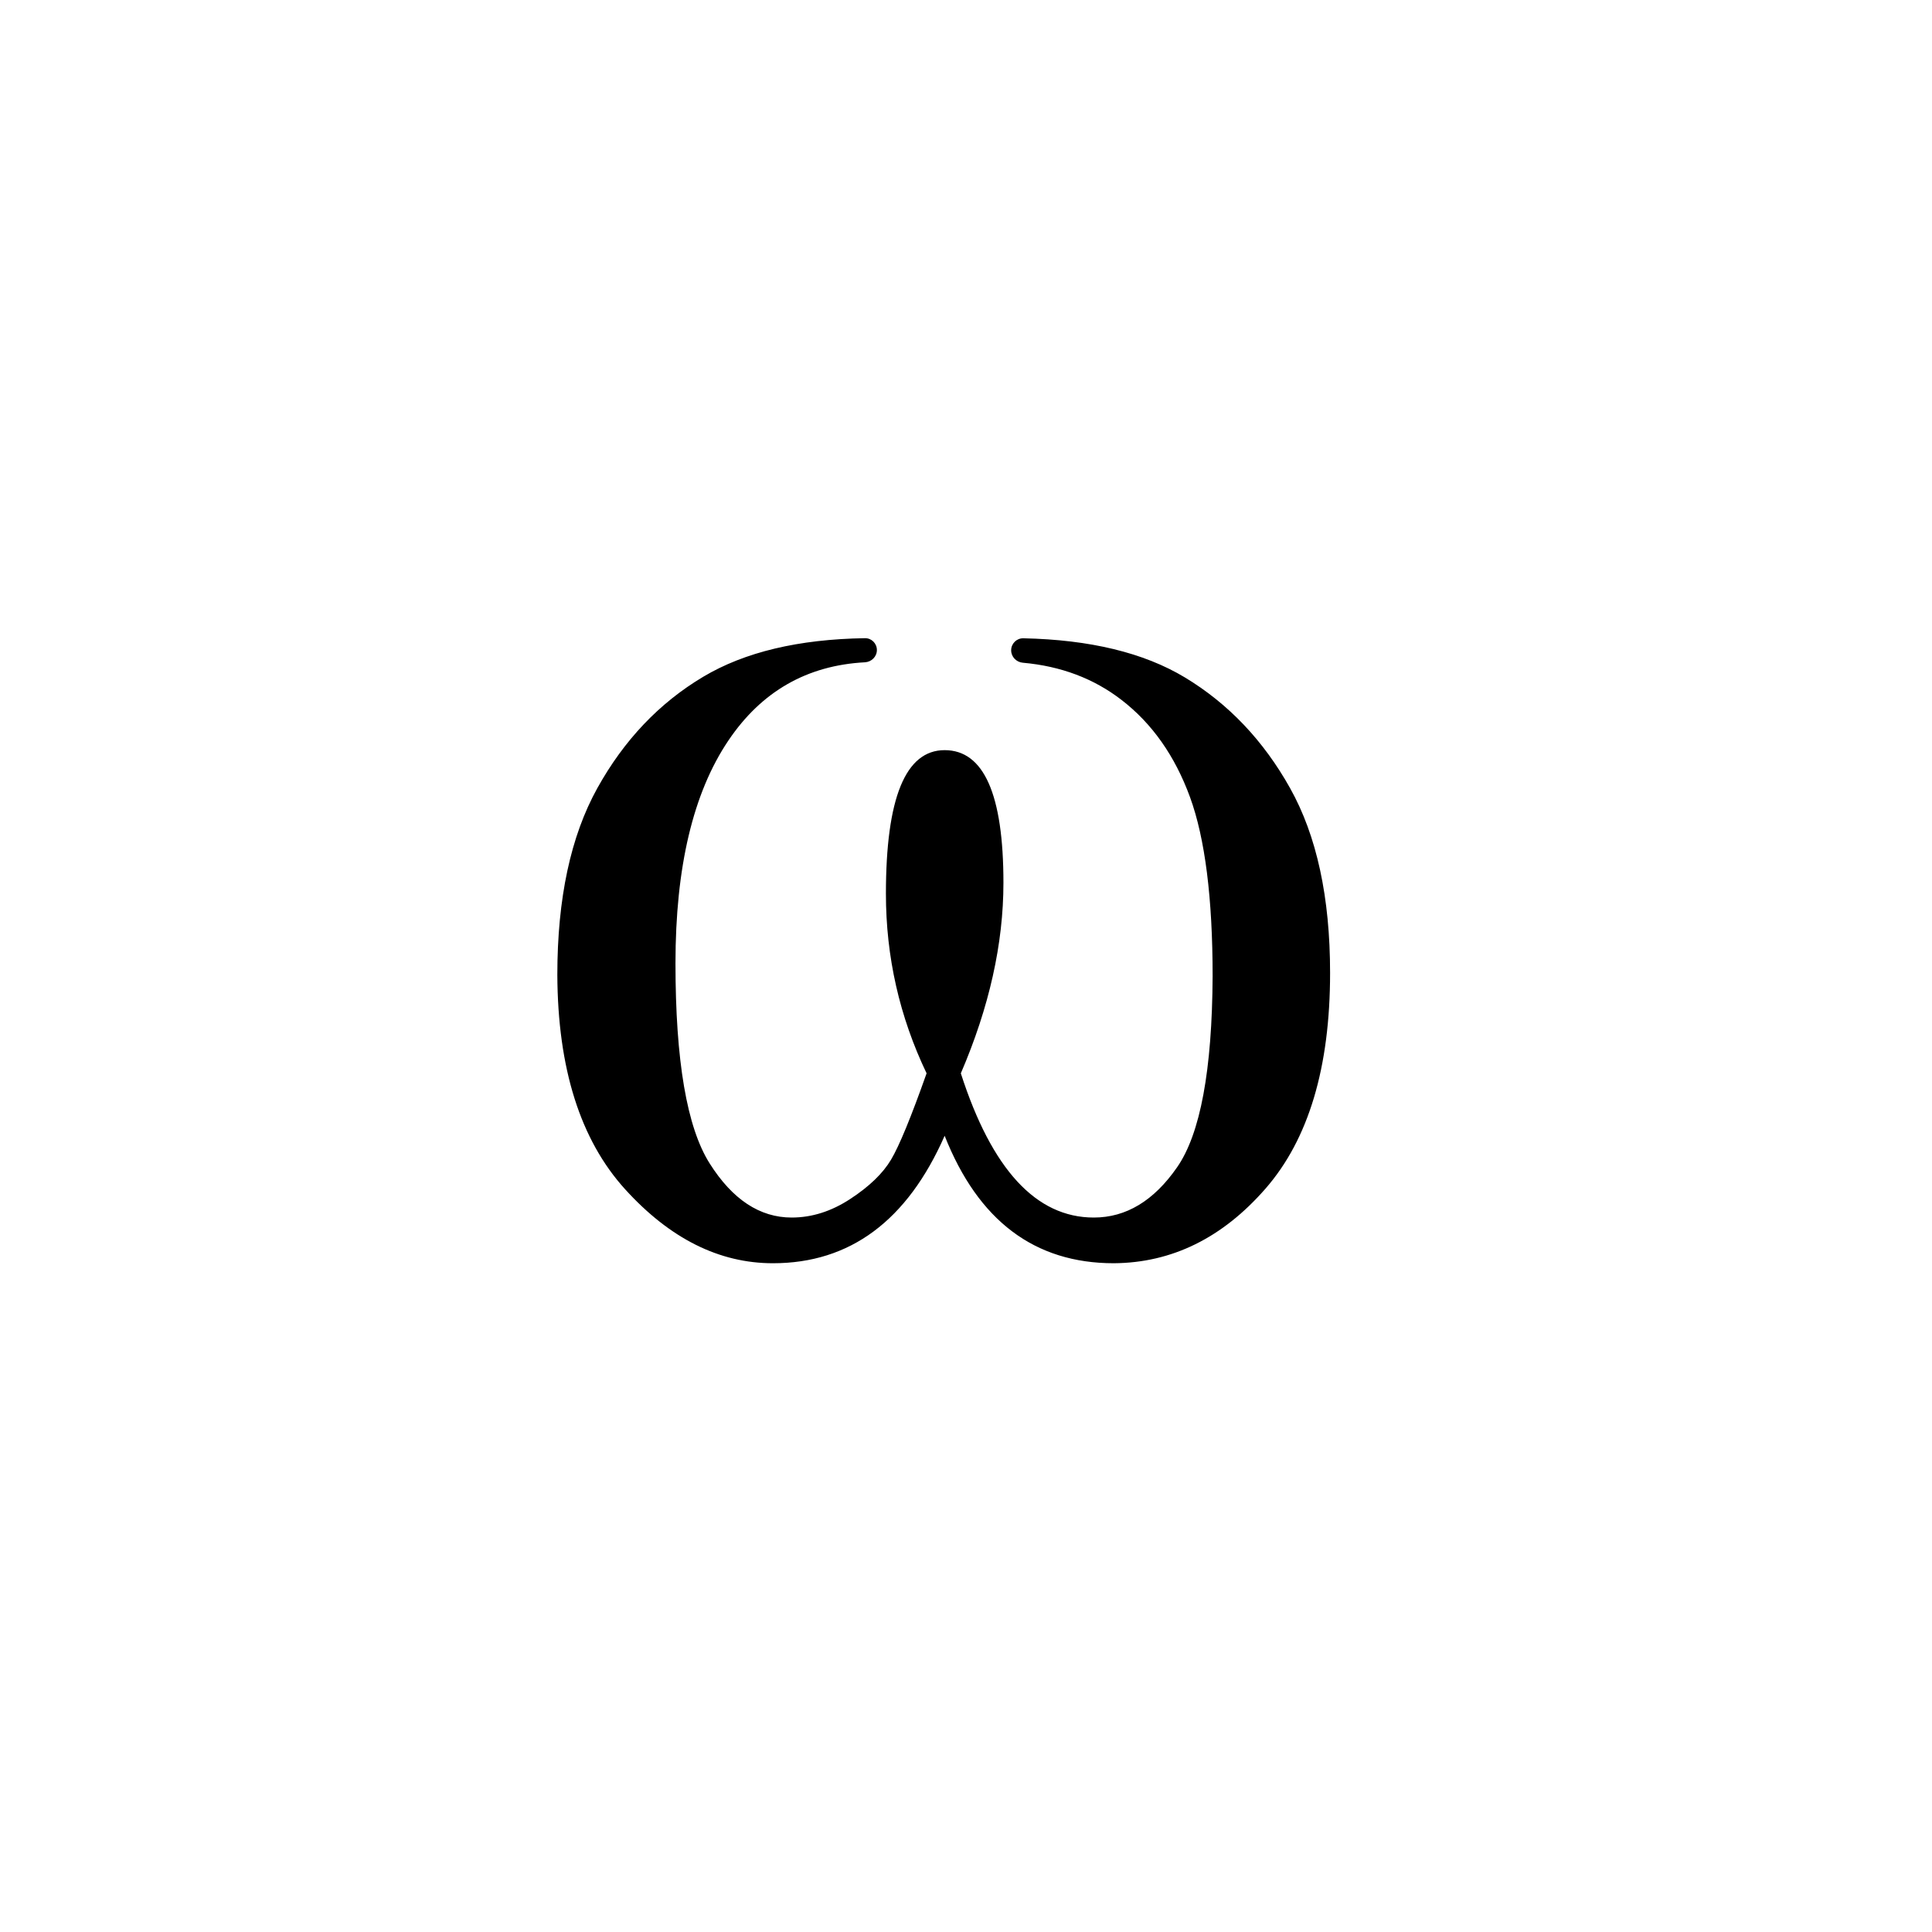
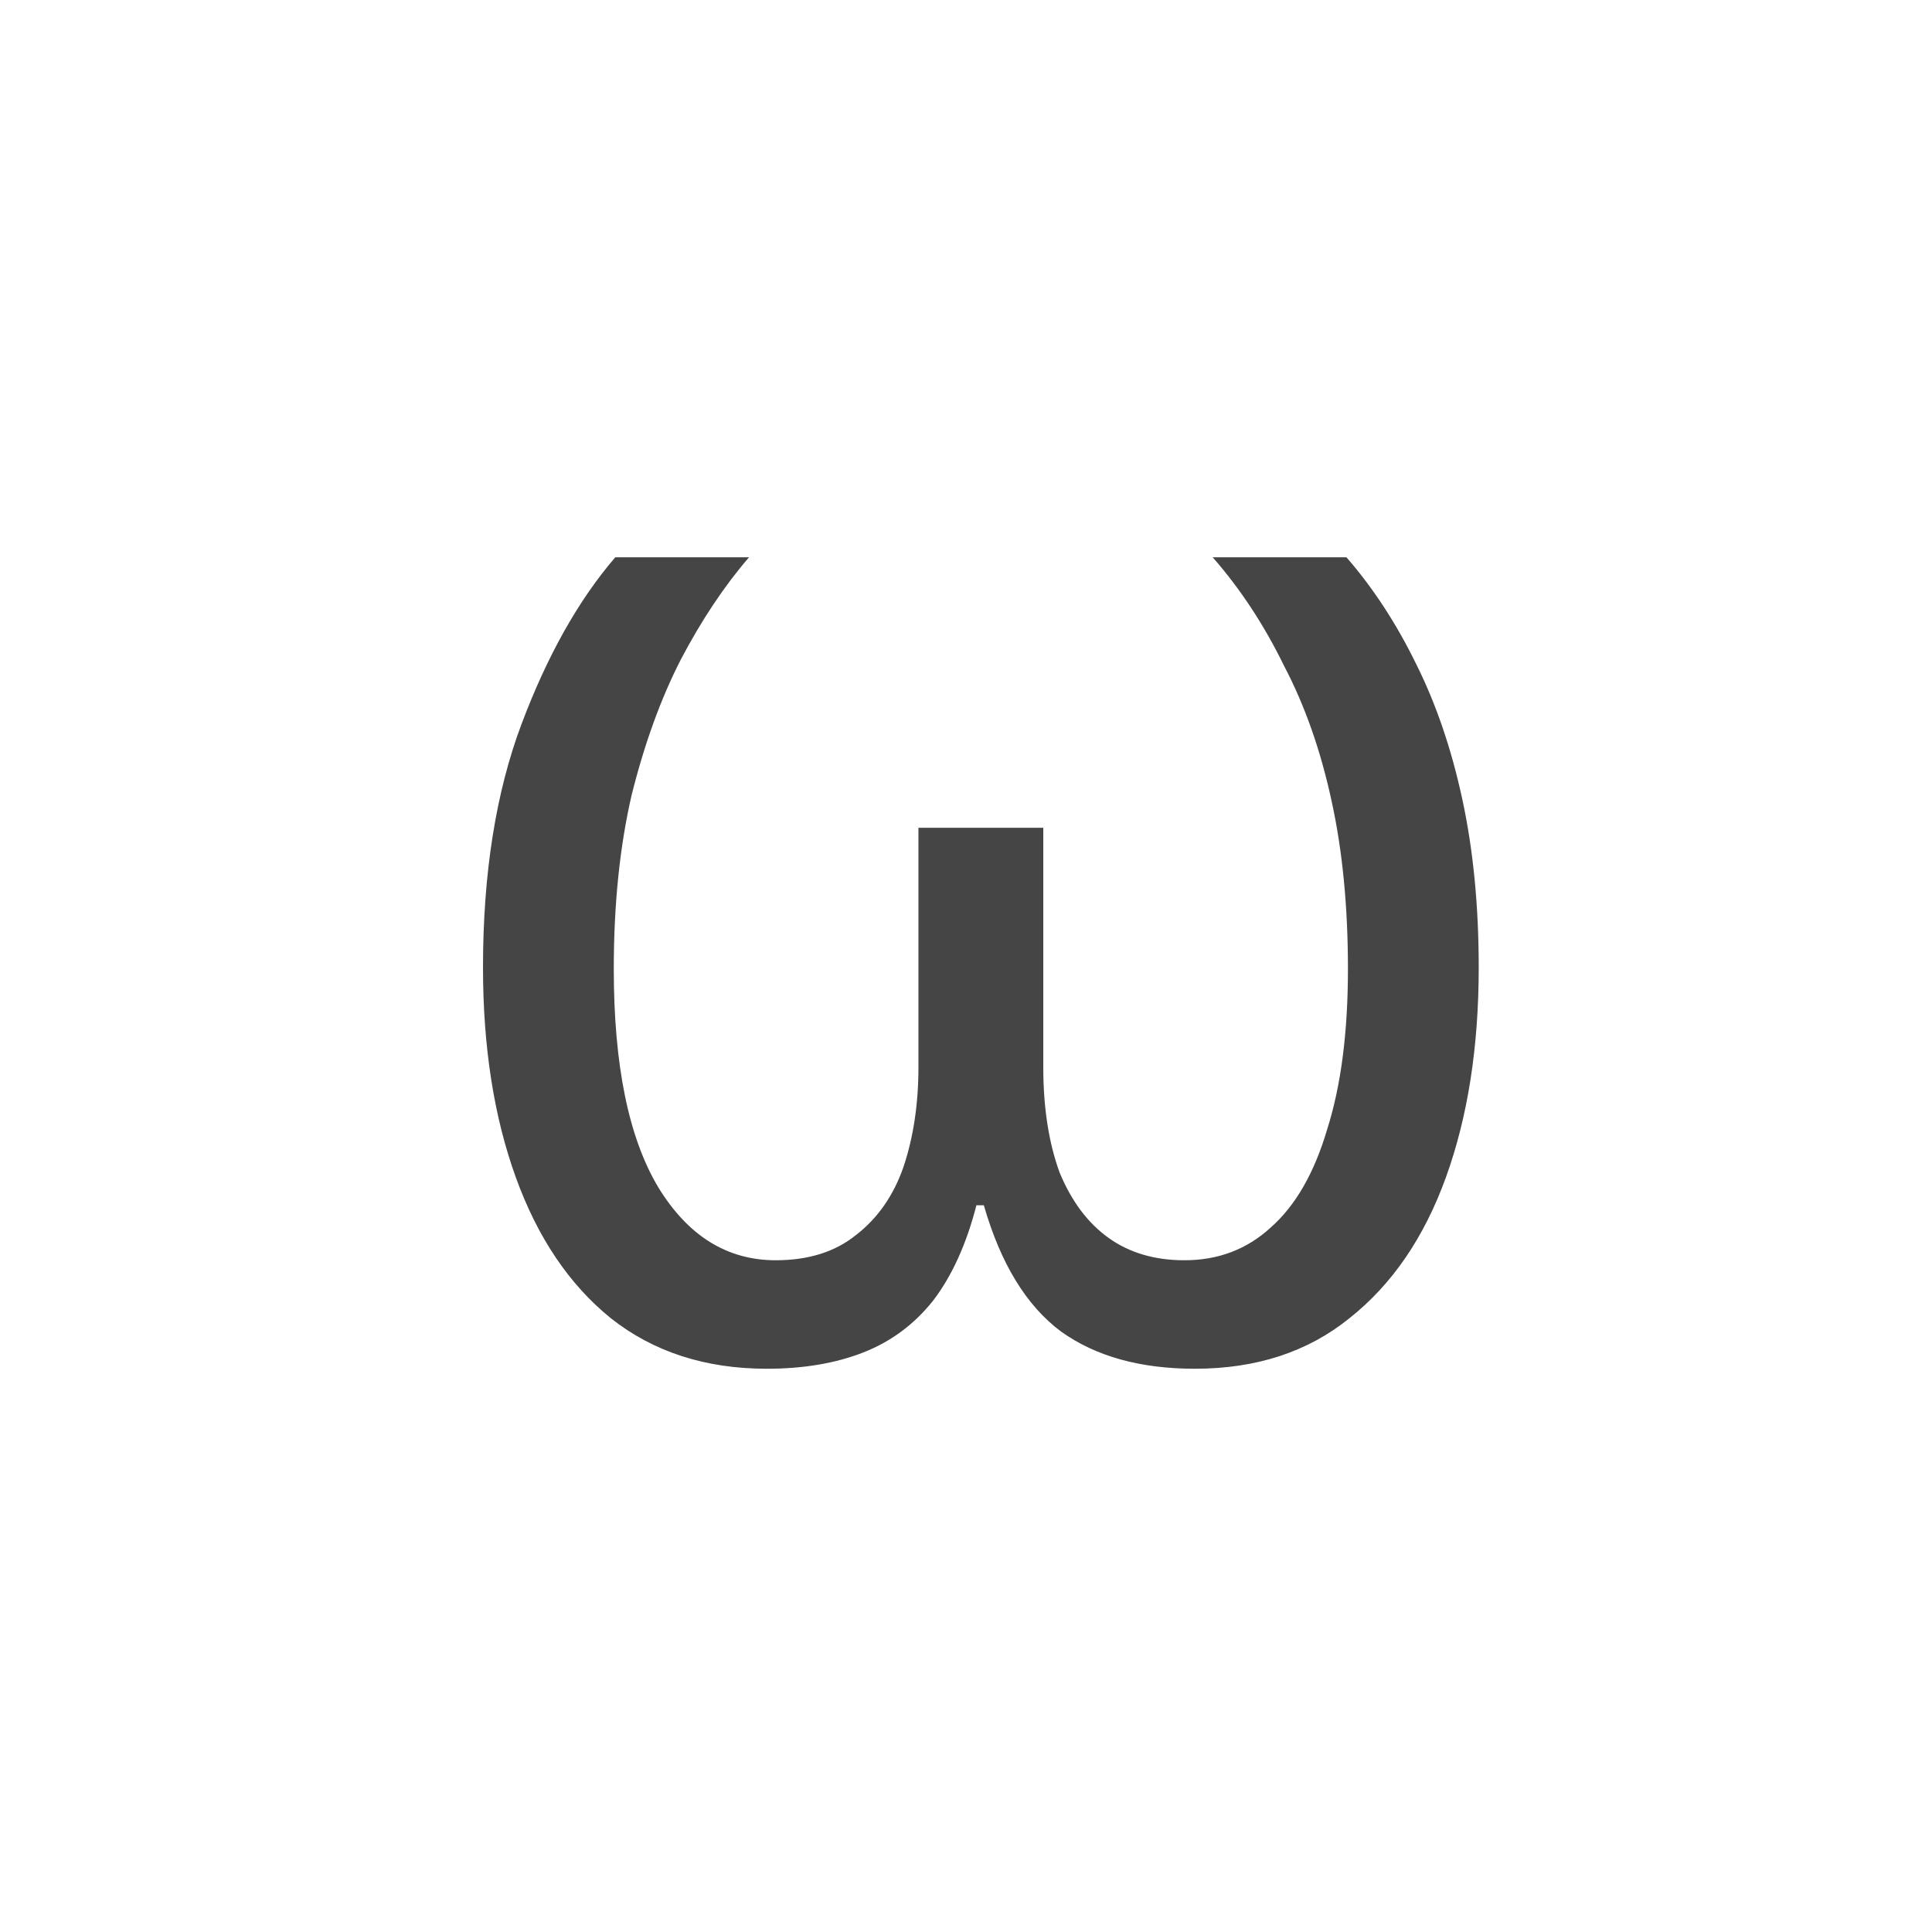
- <svg xmlns="http://www.w3.org/2000/svg" width="40" height="40" viewBox="0 0 40 40" fill="none">
-   <path d="M19.558 23.515C18.783 25.275 17.598 26.154 16.003 26.154C14.889 26.154 13.869 25.643 12.942 24.622C12.015 23.6 11.547 22.12 11.539 20.183C11.539 18.601 11.815 17.313 12.367 16.318C12.92 15.322 13.65 14.554 14.559 14.012C15.418 13.5 16.534 13.234 17.909 13.213C18.045 13.211 18.155 13.322 18.155 13.458V13.458C18.155 13.595 18.044 13.704 17.908 13.712C16.707 13.776 15.765 14.316 15.081 15.331C14.35 16.415 13.985 17.953 13.985 19.943C13.985 21.96 14.221 23.342 14.693 24.088C15.165 24.835 15.731 25.208 16.391 25.208C16.809 25.208 17.215 25.079 17.607 24.821C17.999 24.564 18.28 24.293 18.449 24.008C18.618 23.724 18.863 23.129 19.184 22.222C18.623 21.049 18.342 19.81 18.342 18.504C18.342 16.522 18.747 15.531 19.558 15.531C20.369 15.531 20.775 16.447 20.775 18.277C20.775 19.539 20.481 20.854 19.893 22.222C20.534 24.213 21.452 25.208 22.646 25.208C23.315 25.208 23.889 24.861 24.37 24.168C24.852 23.475 25.096 22.156 25.106 20.21C25.106 18.593 24.949 17.357 24.638 16.504C24.326 15.651 23.854 14.98 23.221 14.492C22.646 14.048 21.965 13.791 21.176 13.721C21.042 13.709 20.935 13.599 20.935 13.464V13.464C20.935 13.325 21.048 13.212 21.187 13.215C22.567 13.244 23.682 13.514 24.531 14.025C25.43 14.567 26.158 15.331 26.71 16.318C27.262 17.304 27.538 18.579 27.538 20.143C27.538 22.098 27.093 23.586 26.202 24.608C25.31 25.63 24.264 26.145 23.061 26.154C21.421 26.154 20.254 25.275 19.558 23.515Z" fill="black" />
+ <svg xmlns="http://www.w3.org/2000/svg" width="52" height="52" viewBox="0 0 52 52" fill="none">
+   <path d="M20.64 36.84C18.987 36.84 17.587 36.387 16.44 35.48C15.32 34.573 14.467 33.307 13.88 31.68C13.293 30.053 13 28.173 13 26.04C13 23.507 13.347 21.32 14.04 19.48C14.733 17.64 15.573 16.147 16.56 15H20.16C19.493 15.773 18.88 16.693 18.32 17.76C17.787 18.8 17.347 20.013 17 21.4C16.68 22.787 16.52 24.347 16.52 26.08C16.52 28.667 16.92 30.627 17.72 31.96C18.52 33.267 19.573 33.92 20.88 33.92C21.76 33.92 22.48 33.693 23.04 33.24C23.627 32.787 24.053 32.173 24.32 31.4C24.587 30.6 24.72 29.707 24.72 28.72V22.28H28.08V28.72C28.08 29.813 28.227 30.76 28.52 31.56C28.84 32.333 29.28 32.92 29.84 33.32C30.4 33.72 31.08 33.92 31.88 33.92C32.787 33.92 33.56 33.627 34.2 33.04C34.867 32.453 35.373 31.573 35.72 30.4C36.093 29.227 36.28 27.787 36.28 26.08C36.28 24.4 36.133 22.893 35.84 21.56C35.547 20.2 35.12 18.987 34.56 17.92C34.027 16.827 33.387 15.853 32.64 15H36.24C36.96 15.827 37.587 16.787 38.12 17.88C38.653 18.947 39.067 20.16 39.36 21.52C39.653 22.88 39.8 24.387 39.8 26.04C39.8 28.173 39.507 30.053 38.92 31.68C38.333 33.307 37.467 34.573 36.32 35.48C35.2 36.387 33.813 36.84 32.16 36.84C30.693 36.84 29.493 36.507 28.56 35.84C27.627 35.147 26.933 34.013 26.48 32.44H26.28C26.013 33.48 25.627 34.333 25.12 35C24.613 35.64 23.987 36.107 23.24 36.4C22.493 36.693 21.627 36.84 20.64 36.84Z" fill="#454545" />
</svg>
